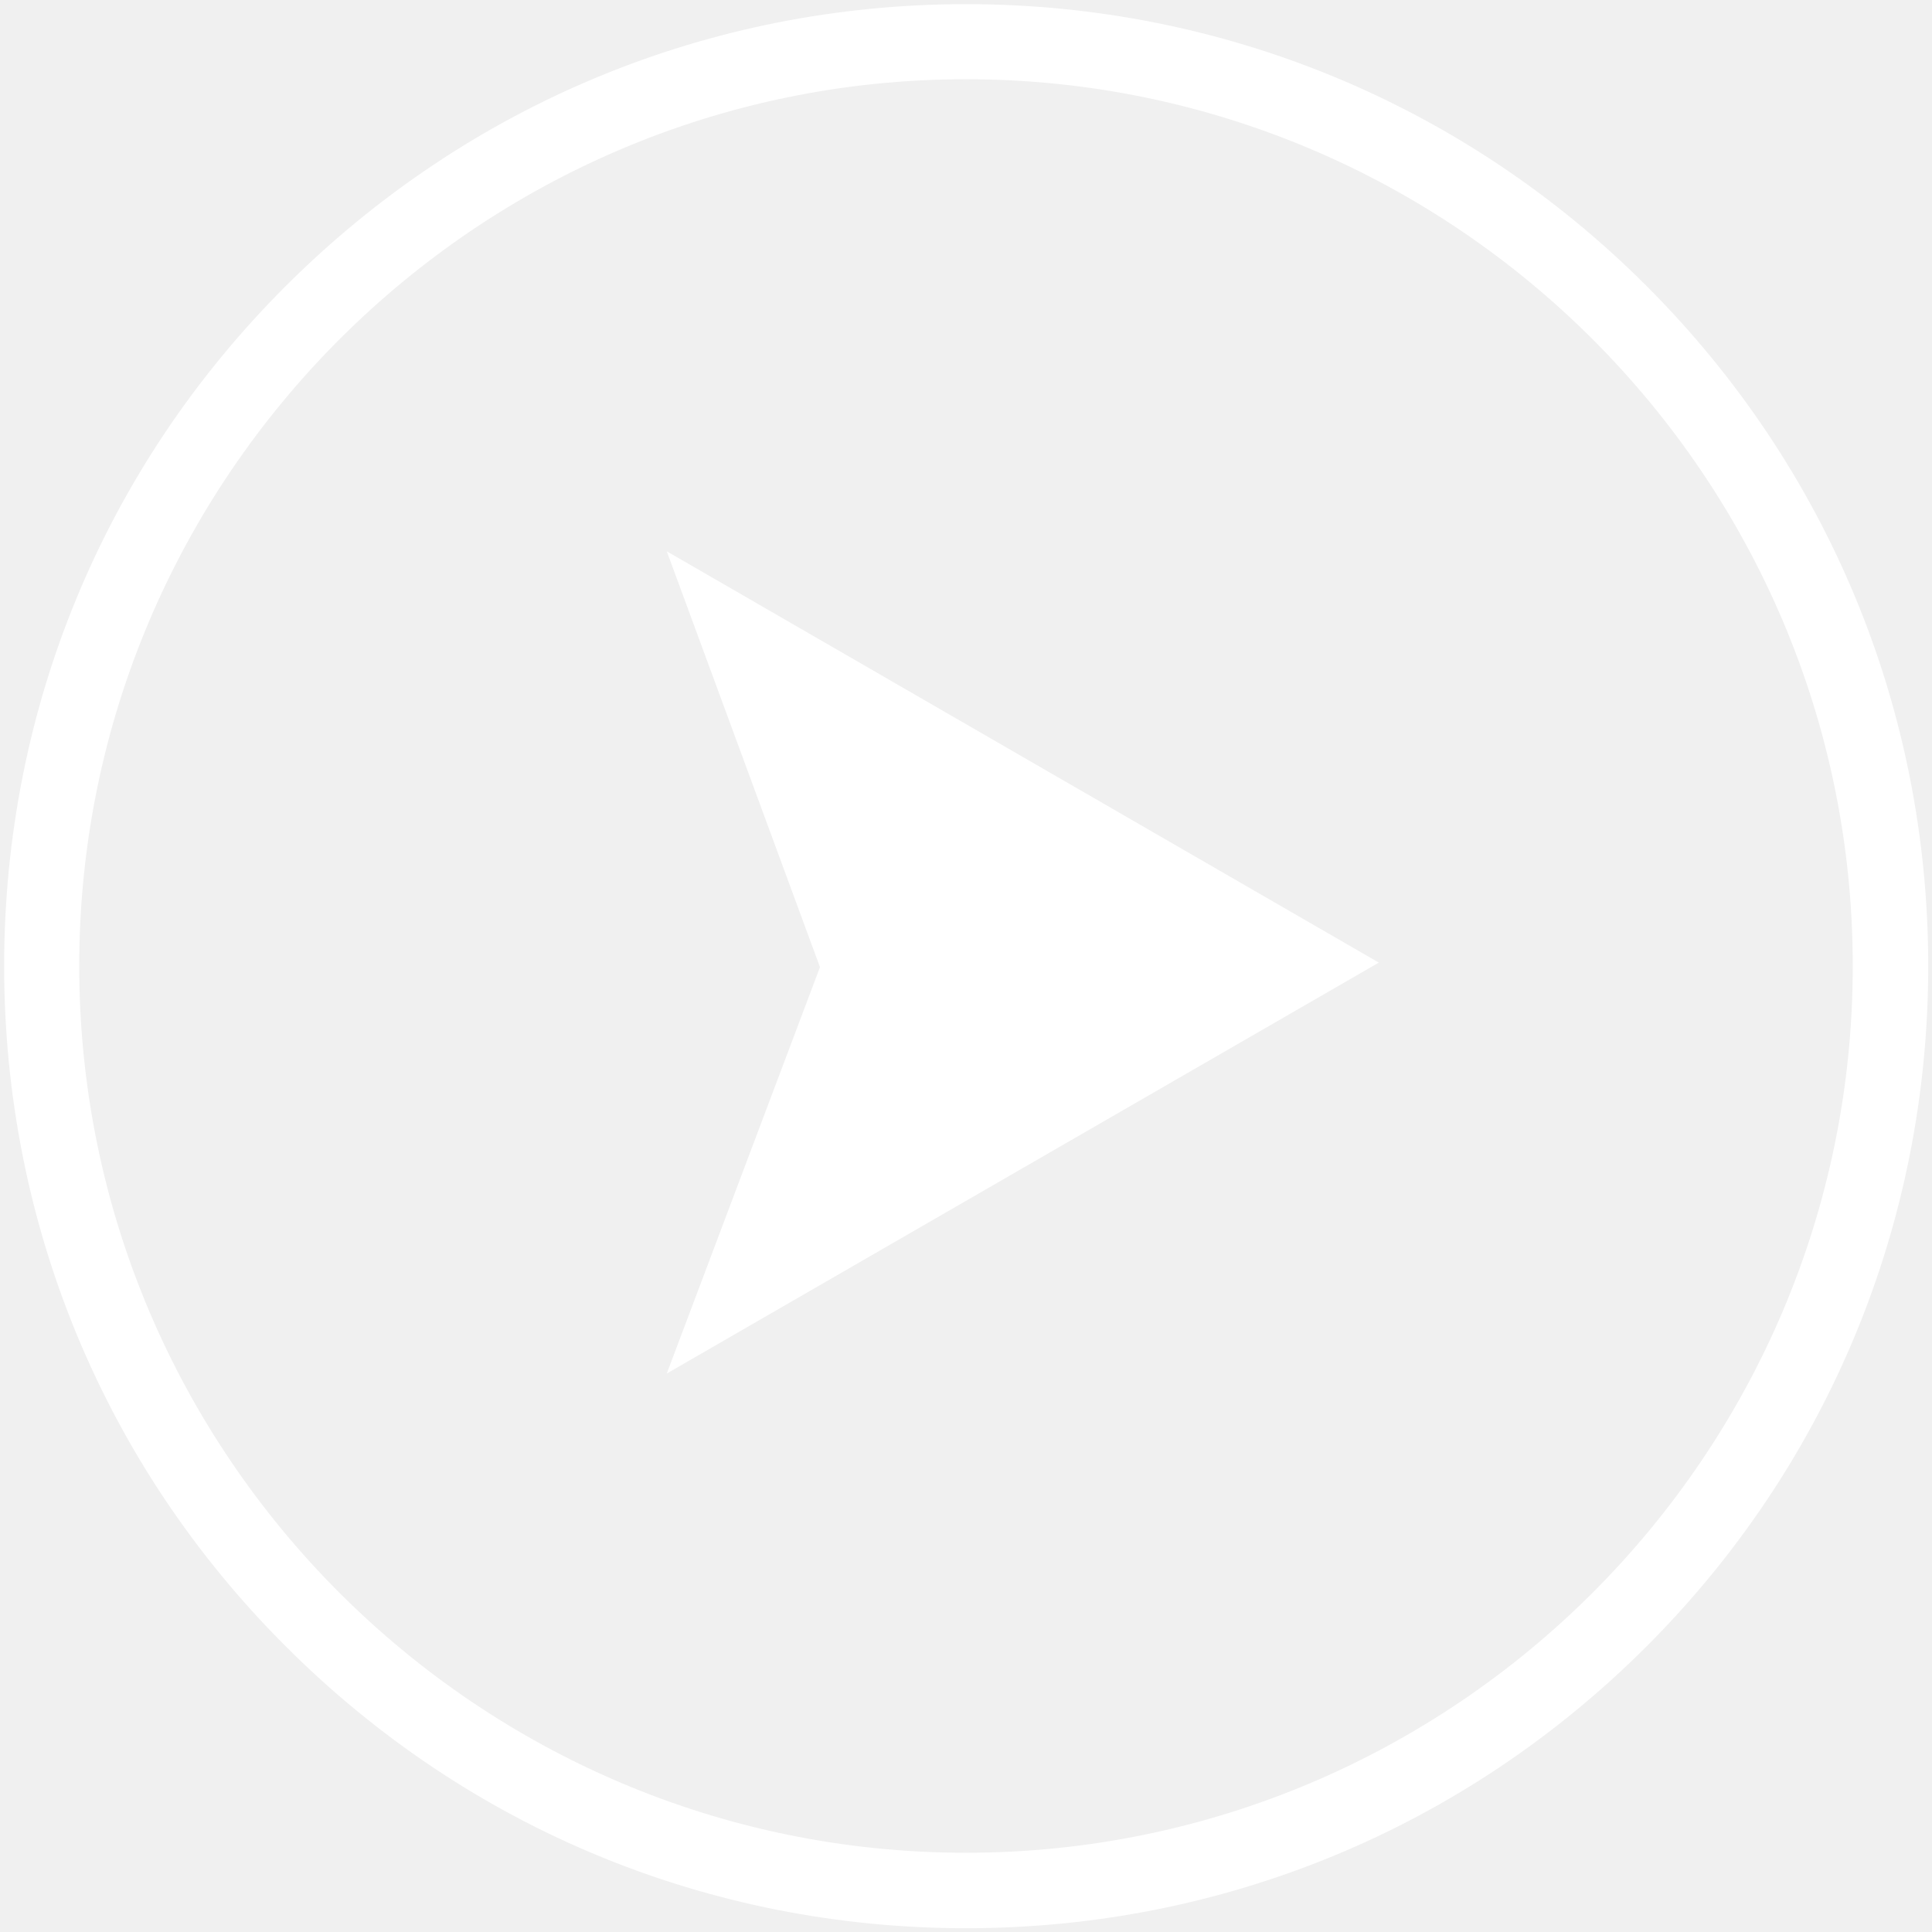
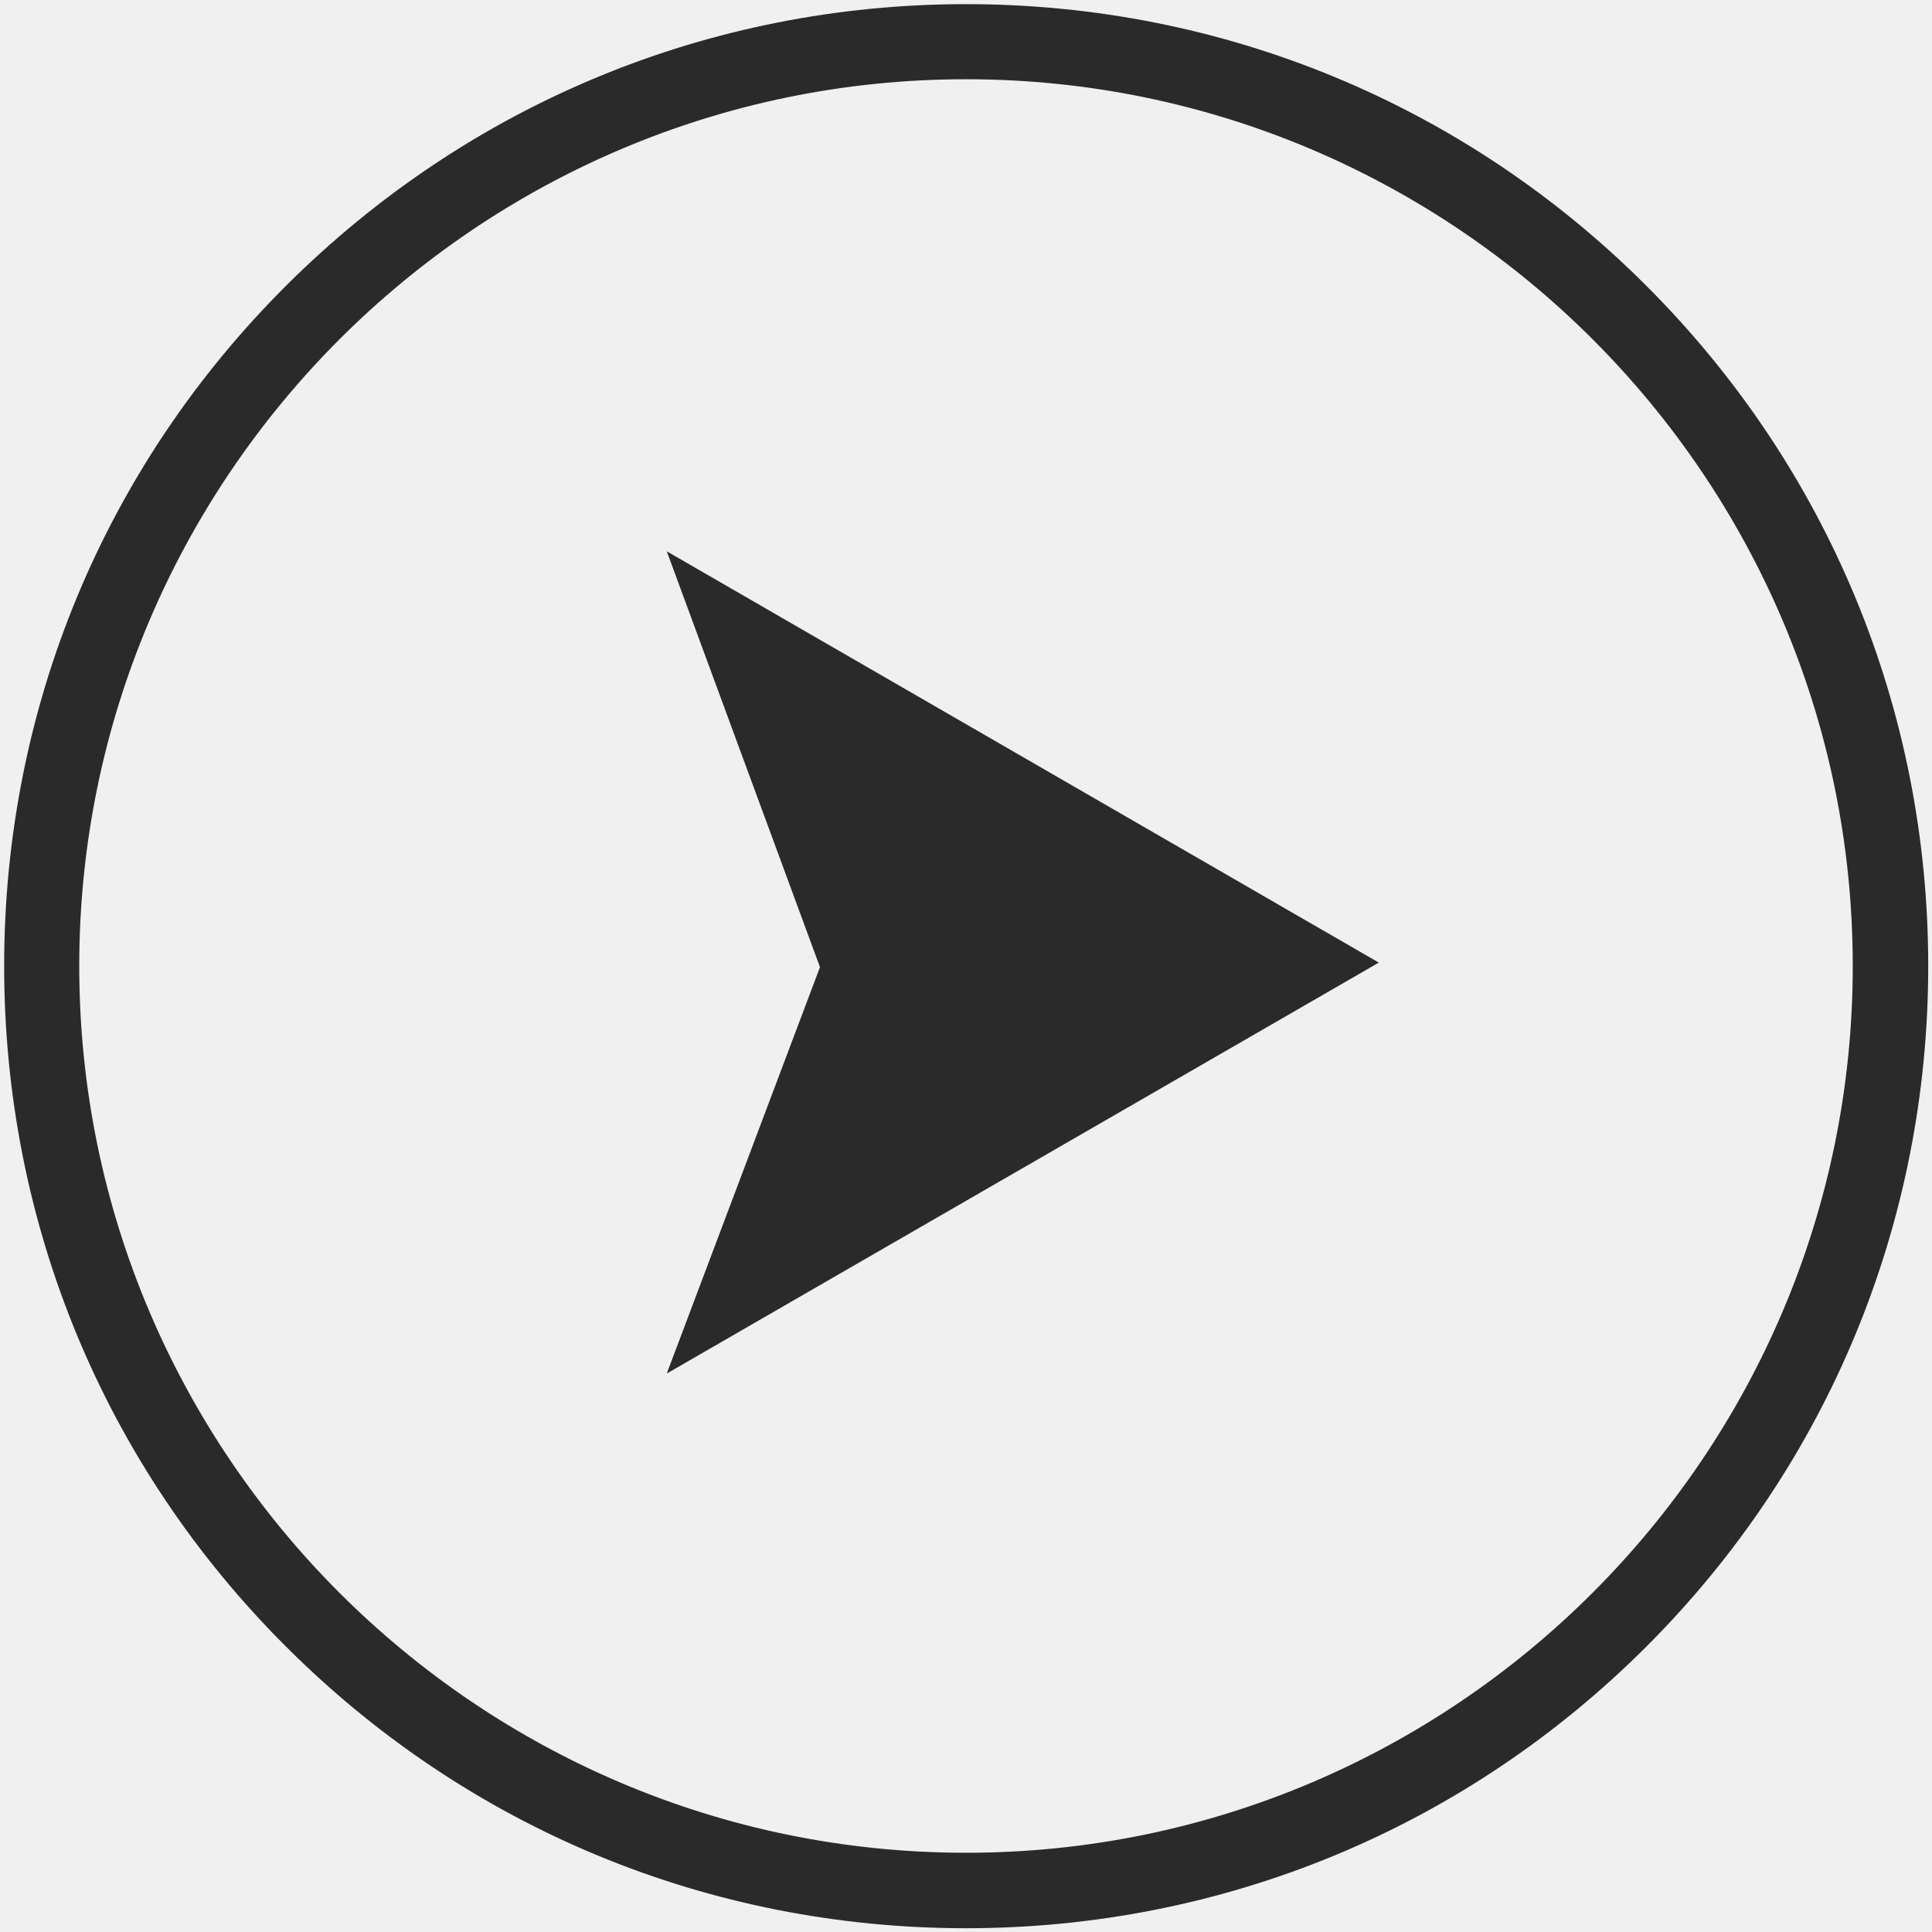
<svg xmlns="http://www.w3.org/2000/svg" version="1.1" id="Capa_1" x="0px" y="0px" viewBox="0 0 512 512" style="enable-background:new 0 0 512 512;" xml:space="preserve">
  <style type="text/css">
	.st0{display:none;}
	.st1{display:inline;}
	.st2{fill:#FFFFFF;stroke:#FFFFFF;stroke-width:0.1;stroke-miterlimit:10;}
	.st3{fill:none;stroke:#FFFFFF;stroke-width:0.1;stroke-miterlimit:10;}
- 	.st4{fill:#FFFFFF;stroke:#FFFFFF;stroke-width:10;stroke-miterlimit:10;}
- 	.st5{fill:#FFFFFF;}
+ 	.st4{fill:#2A2A2A;stroke:#2A2A2A;stroke-width:10;stroke-miterlimit:10;}
+ 	.st5{fill:#2A2A2A;}
</style>
  <g class="st0">
    <g class="st1">
      <rect x="0.1" y="0.1" class="st2" width="200" height="200" />
      <line class="st3" x1="0.1" y1="496" x2="512" y2="496" />
      <line class="st3" x1="0.1" y1="480" x2="512" y2="480" />
      <line class="st3" x1="0.1" y1="464" x2="512" y2="464" />
      <line class="st3" x1="0.1" y1="448" x2="512" y2="448" />
      <line class="st3" x1="0.1" y1="432" x2="512" y2="432" />
      <line class="st3" x1="0.1" y1="416" x2="512" y2="416" />
      <line class="st3" x1="0.1" y1="400" x2="512" y2="400" />
      <line class="st3" x1="0.1" y1="384" x2="512" y2="384" />
      <line class="st3" x1="0.1" y1="368" x2="512" y2="368" />
      <line class="st3" x1="0.1" y1="352" x2="512" y2="352" />
      <line class="st3" x1="0.1" y1="336" x2="512" y2="336" />
      <line class="st3" x1="0.1" y1="320" x2="512" y2="320" />
      <line class="st3" x1="0.1" y1="304" x2="512" y2="304" />
      <line class="st3" x1="0.1" y1="288" x2="512" y2="288" />
      <line class="st3" x1="0.1" y1="272" x2="512" y2="272" />
      <line class="st3" x1="0.1" y1="256" x2="512" y2="256" />
      <line class="st3" x1="0.1" y1="240.1" x2="512" y2="240.1" />
      <line class="st3" x1="0.1" y1="224.1" x2="512" y2="224.1" />
      <line class="st3" x1="0.1" y1="208.1" x2="512" y2="208.1" />
      <line class="st3" x1="0.1" y1="192.1" x2="512" y2="192.1" />
      <line class="st3" x1="0.1" y1="176.1" x2="512" y2="176.1" />
      <line class="st3" x1="0.1" y1="160.1" x2="512" y2="160.1" />
      <line class="st3" x1="0.1" y1="144.1" x2="512" y2="144.1" />
      <line class="st3" x1="0.1" y1="128.1" x2="512" y2="128.1" />
      <line class="st3" x1="0.1" y1="112.1" x2="512" y2="112.1" />
      <line class="st3" x1="0.1" y1="96.1" x2="512" y2="96.1" />
      <line class="st3" x1="0.1" y1="80.1" x2="512" y2="80.1" />
      <line class="st3" x1="0.1" y1="64.1" x2="512" y2="64.1" />
      <line class="st3" x1="0.1" y1="48" x2="512" y2="48" />
      <line class="st3" x1="0.1" y1="32" x2="512" y2="32" />
      <line class="st3" x1="0.1" y1="16" x2="512" y2="16" />
      <line class="st3" x1="496" y1="0.1" x2="496" y2="512" />
      <line class="st3" x1="480" y1="0.1" x2="480" y2="512" />
      <line class="st3" x1="464" y1="0.1" x2="464" y2="512" />
      <line class="st3" x1="448" y1="0.1" x2="448" y2="512" />
      <line class="st3" x1="432" y1="0.1" x2="432" y2="512" />
      <line class="st3" x1="416" y1="0.1" x2="416" y2="512" />
      <line class="st3" x1="400" y1="0.1" x2="400" y2="512" />
      <line class="st3" x1="384" y1="0.1" x2="384" y2="512" />
      <line class="st3" x1="368" y1="0.1" x2="368" y2="512" />
      <line class="st3" x1="352" y1="0.1" x2="352" y2="512" />
      <line class="st3" x1="336" y1="0.1" x2="336" y2="512" />
      <line class="st3" x1="320" y1="0.1" x2="320" y2="512" />
      <line class="st3" x1="304" y1="0.1" x2="304" y2="512" />
      <line class="st3" x1="288" y1="0.1" x2="288" y2="512" />
      <line class="st3" x1="272" y1="0.1" x2="272" y2="512" />
      <line class="st3" x1="256" y1="0.1" x2="256" y2="512" />
      <line class="st3" x1="240.1" y1="0.1" x2="240.1" y2="512" />
      <line class="st3" x1="224.1" y1="0.1" x2="224.1" y2="512" />
      <line class="st3" x1="208.1" y1="0.1" x2="208.1" y2="512" />
      <line class="st3" x1="192.1" y1="0.1" x2="192.1" y2="512" />
      <line class="st3" x1="176.1" y1="0.1" x2="176.1" y2="512" />
      <line class="st3" x1="160.1" y1="0.1" x2="160.1" y2="512" />
      <line class="st3" x1="144.1" y1="0.1" x2="144.1" y2="512" />
      <line class="st3" x1="128.1" y1="0.1" x2="128.1" y2="512" />
      <line class="st3" x1="112.1" y1="0.1" x2="112.1" y2="512" />
      <line class="st3" x1="96.1" y1="0.1" x2="96.1" y2="512" />
      <line class="st3" x1="80.1" y1="0.1" x2="80.1" y2="512" />
      <line class="st3" x1="64.1" y1="0.1" x2="64.1" y2="512" />
      <line class="st3" x1="48" y1="0.1" x2="48" y2="512" />
      <line class="st3" x1="32" y1="0.1" x2="32" y2="512" />
      <line class="st3" x1="16" y1="0.1" x2="16" y2="512" />
    </g>
  </g>
  <g>
    <g>
      <path class="st4" d="M79.3,432.8C32,385.6,6.1,322.8,6.1,256S32,126.5,79.3,79.3S189.3,6.1,256,6.1s129.6,26,176.8,73.2    S506,189.3,506,256s-26,129.6-73.2,176.8S322.8,506,256,506S126.5,480,79.3,432.8z M16,256c0,132.3,107.7,240,240,240    s240-107.7,240-240S388.3,16,256,16S16,123.8,16,256z" />
      <g>
        <polygon class="st5" points="365.4,255.1 176.7,364 217.3,256.3 176.7,146.1    " />
      </g>
    </g>
  </g>
</svg>
